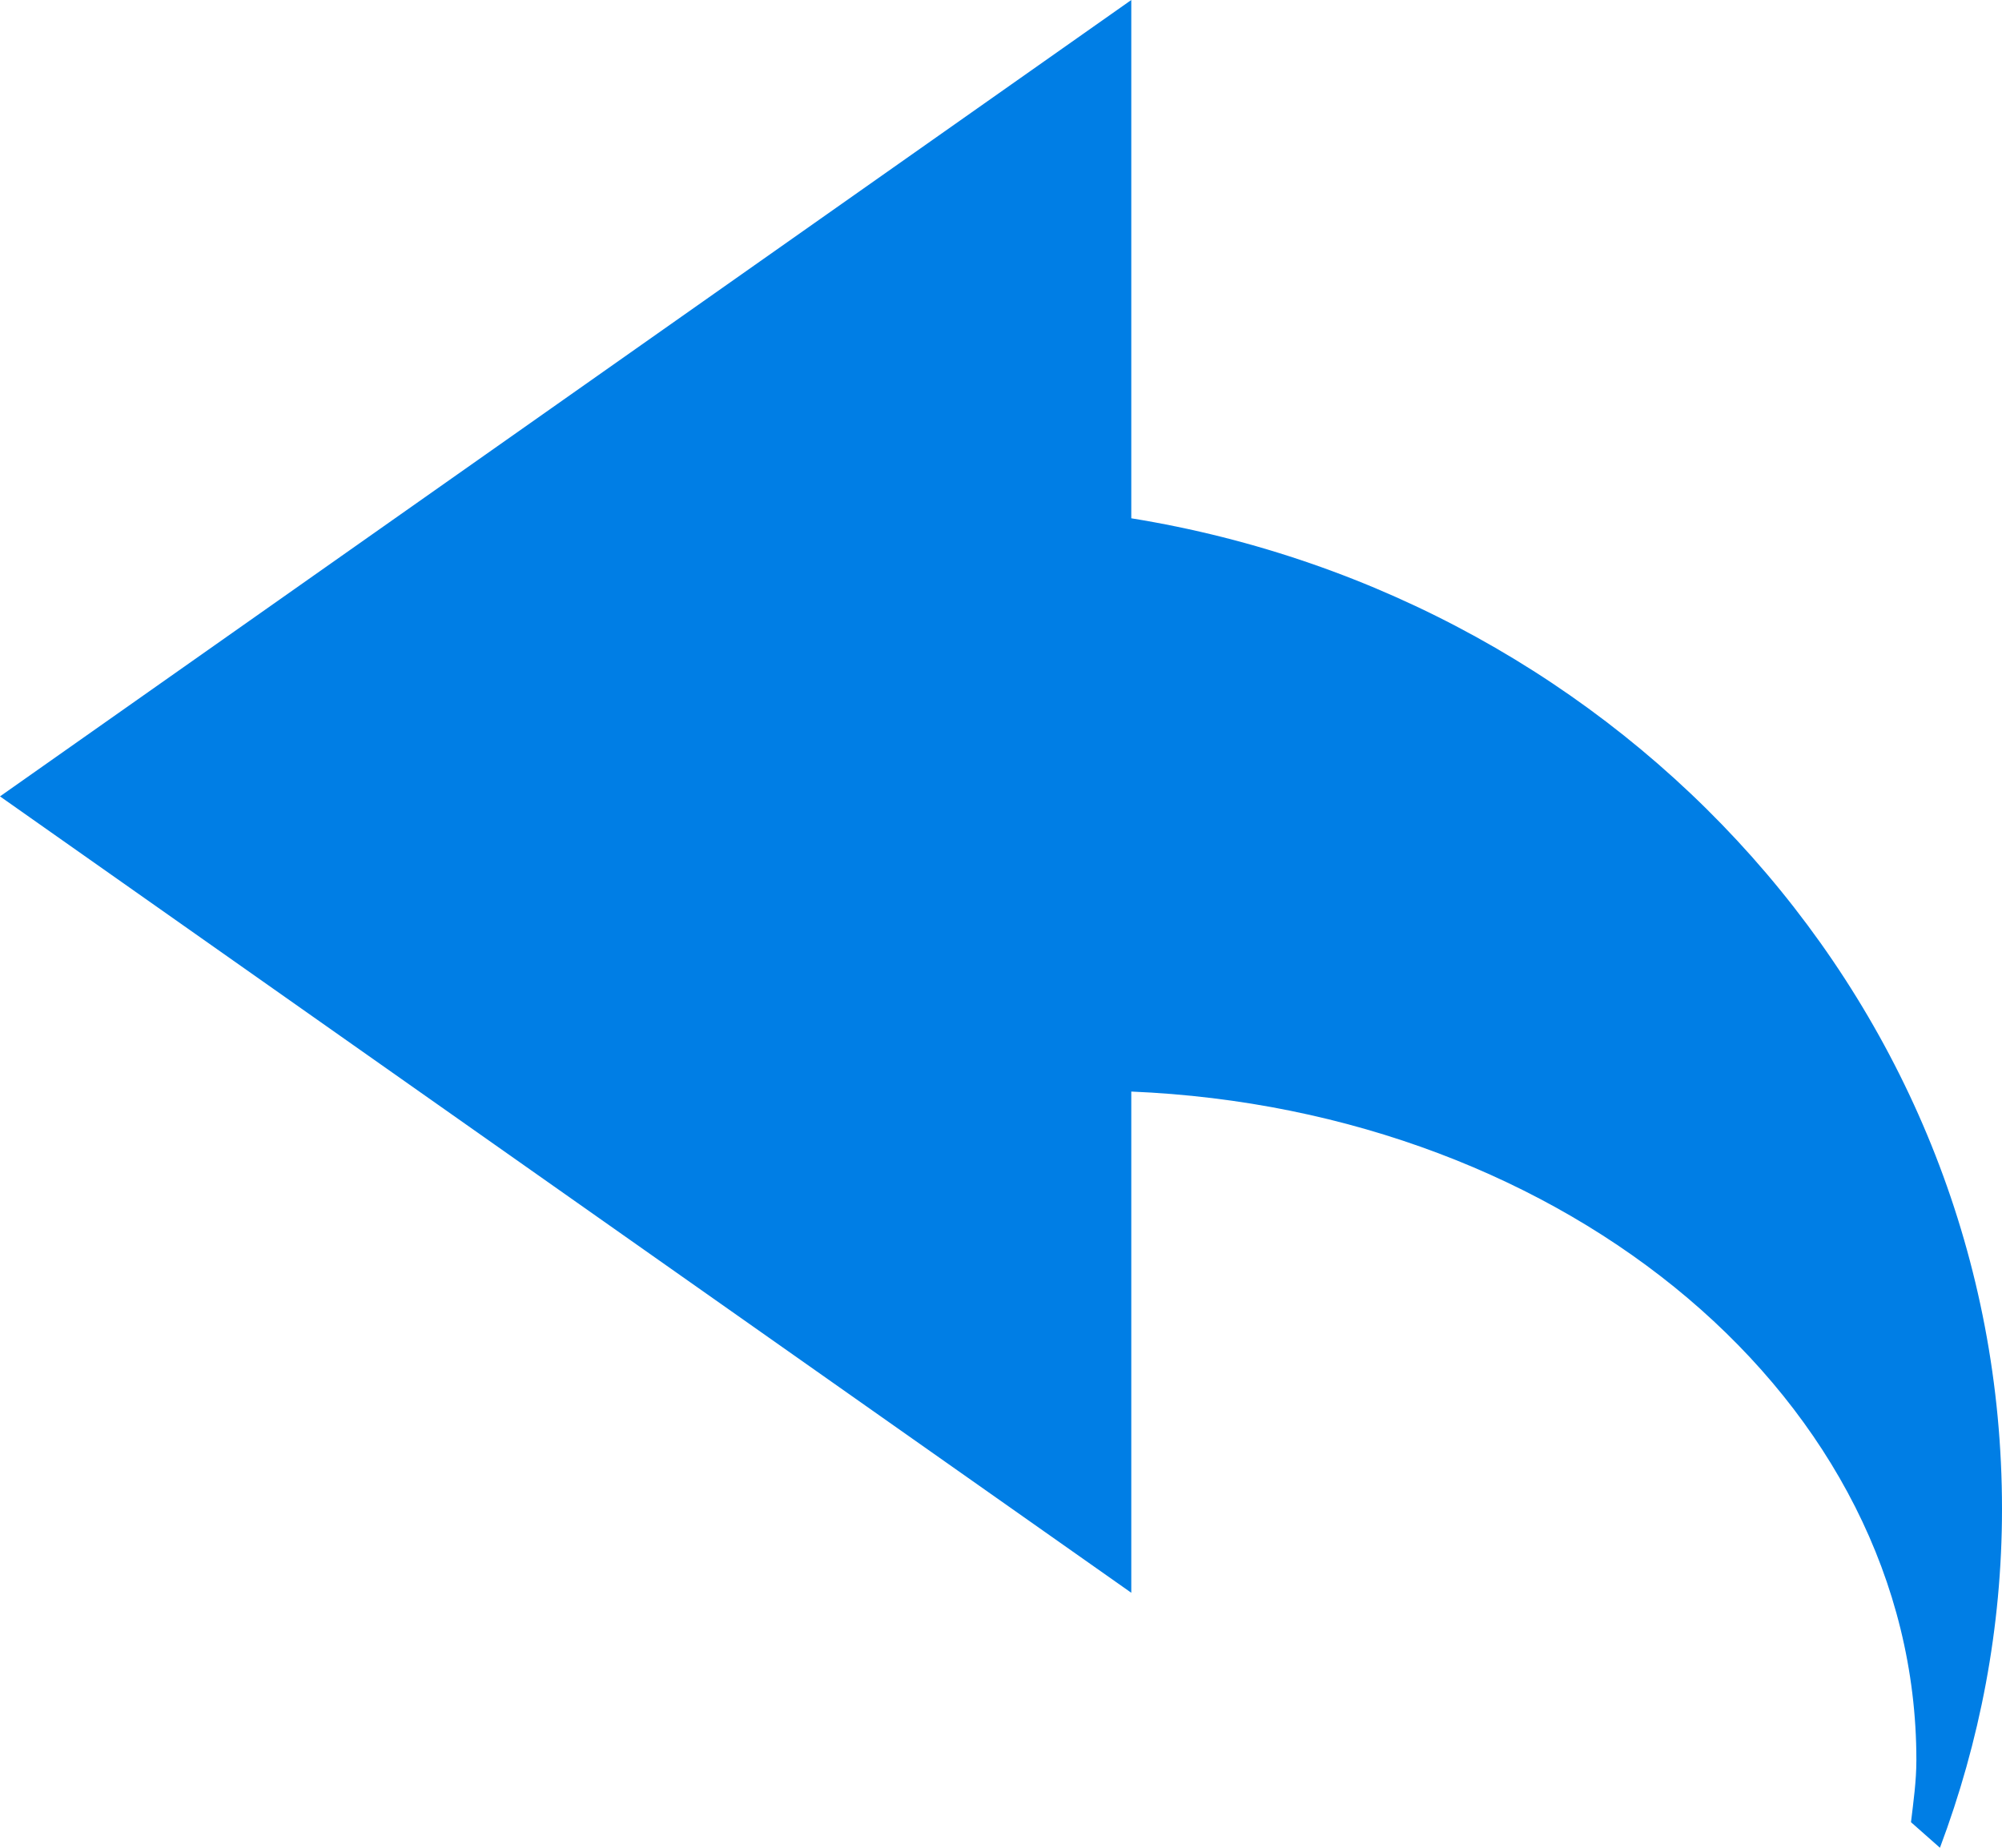
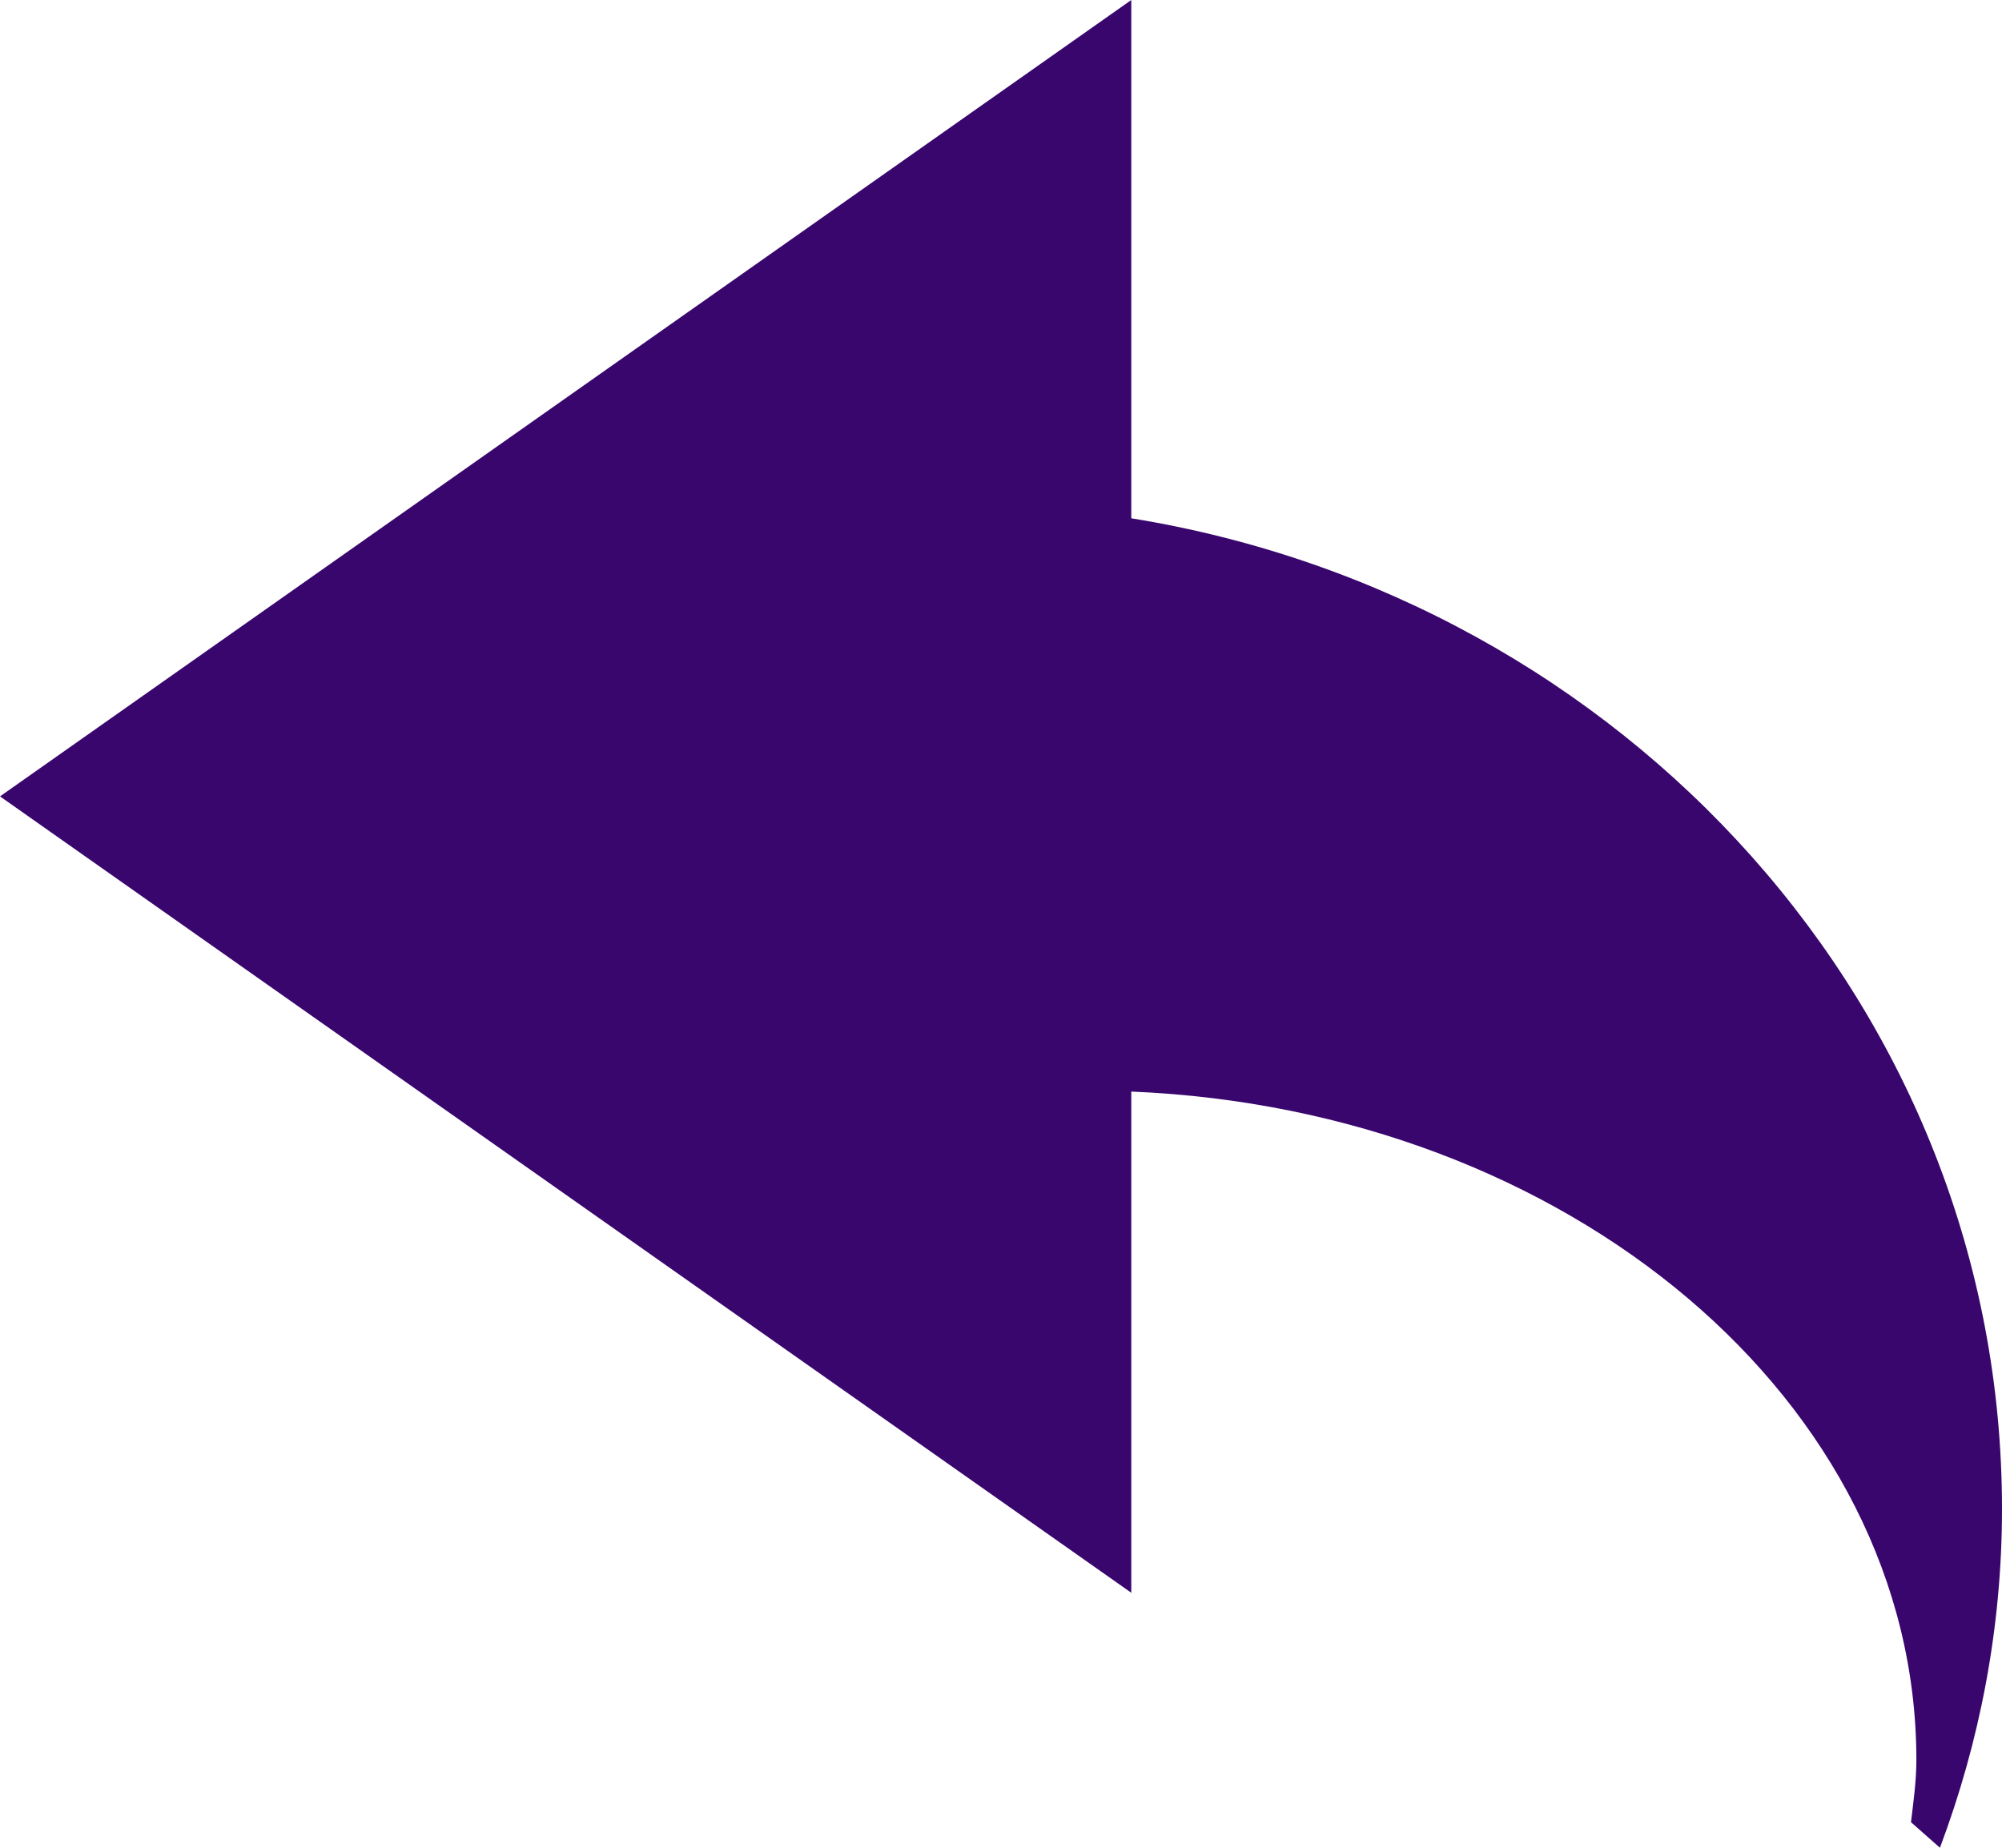
<svg xmlns="http://www.w3.org/2000/svg" width="13px" height="12px" viewBox="0 0 13 12" version="1.1">
  <g id="Timetable" stroke="none" stroke-width="1" fill="none" fill-rule="evenodd">
-     <g id="Timetable_view-mode" transform="translate(-1047, -296)" fill="#007ee5">
+     <g id="Timetable_view-mode" transform="translate(-1047, -296)" fill="#39066e">
      <g id="System-log" transform="translate(24, 260)">
        <g id="Header" transform="translate(24, 24)">
          <g id="Button-Set" transform="translate(981, 0)">
            <g id="Export">
              <path d="M31,17.172 L23.654,12 L23.654,15.366 C20.446,15.885 18,18.564 18,21.8 C18,22.573 18.145,23.313 18.403,24 L18.591,23.834 C18.575,23.7 18.556,23.567 18.556,23.43 C18.556,21.102 20.815,19.207 23.654,19.089 L23.654,22.344 L31,17.172" id="Export-Copy" transform="translate(24.5, 18) scale(-1, 1) translate(-24.5, -18) " />
            </g>
          </g>
        </g>
      </g>
    </g>
  </g>
</svg>
